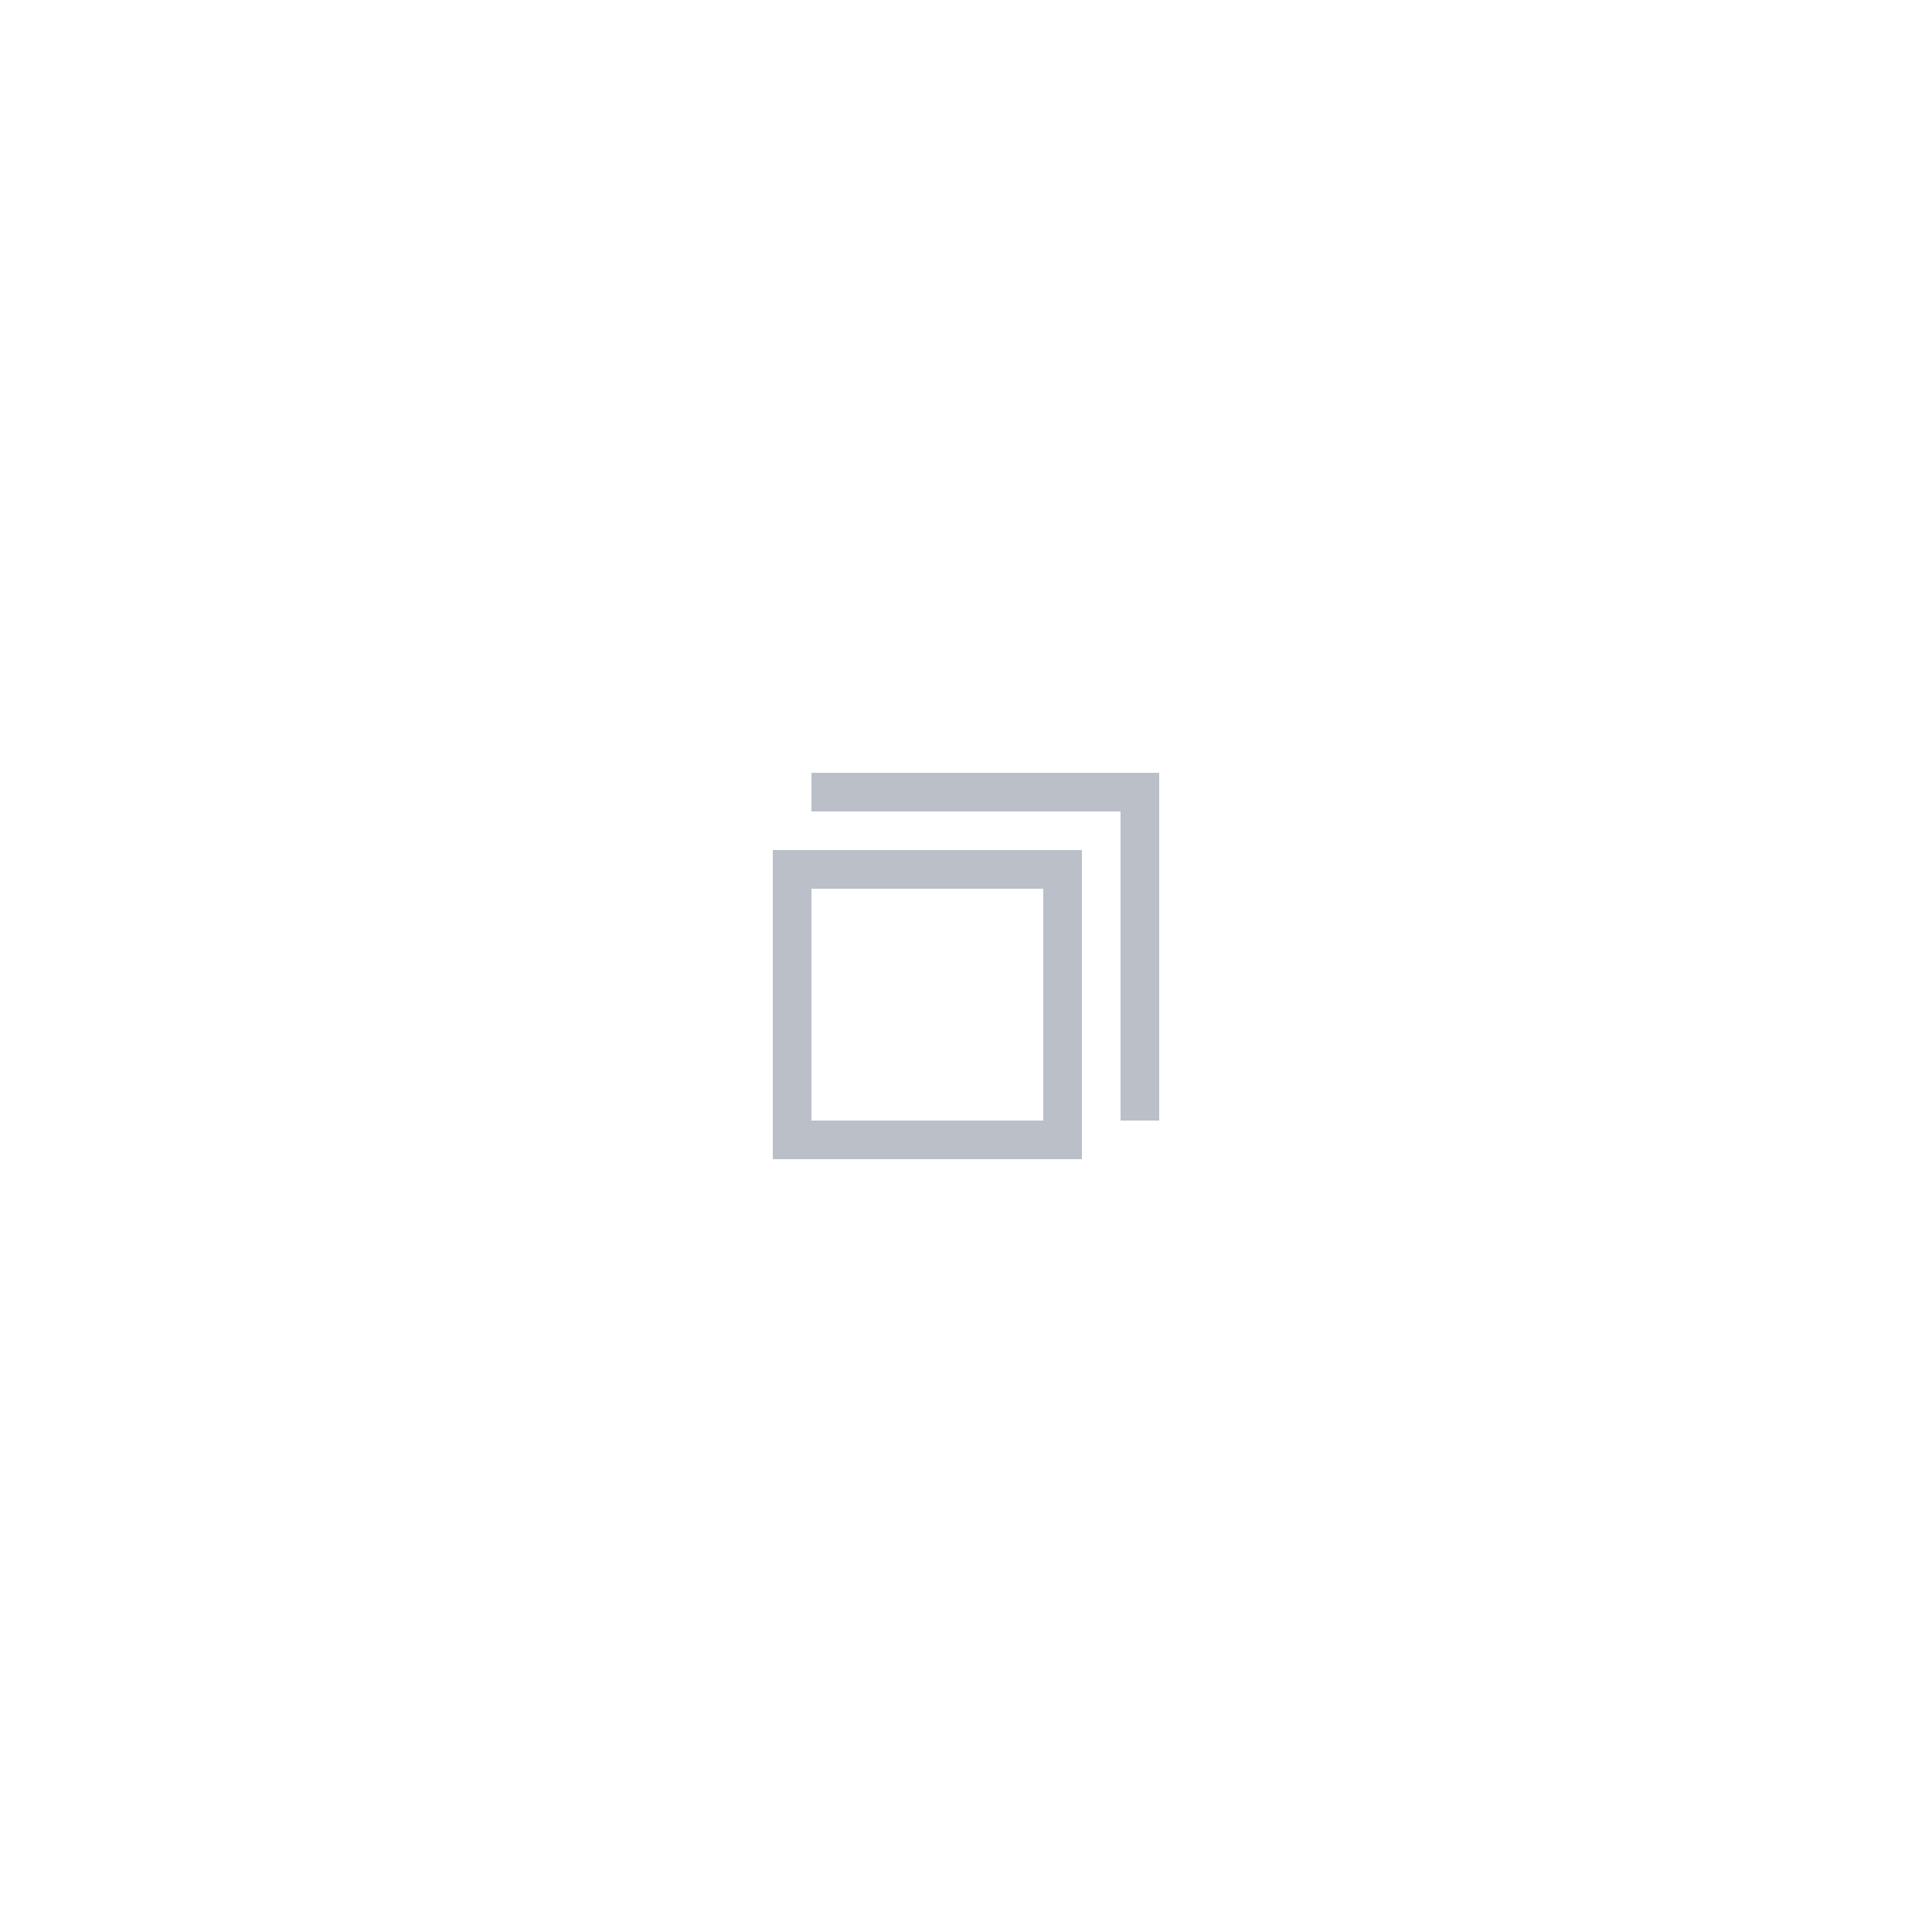
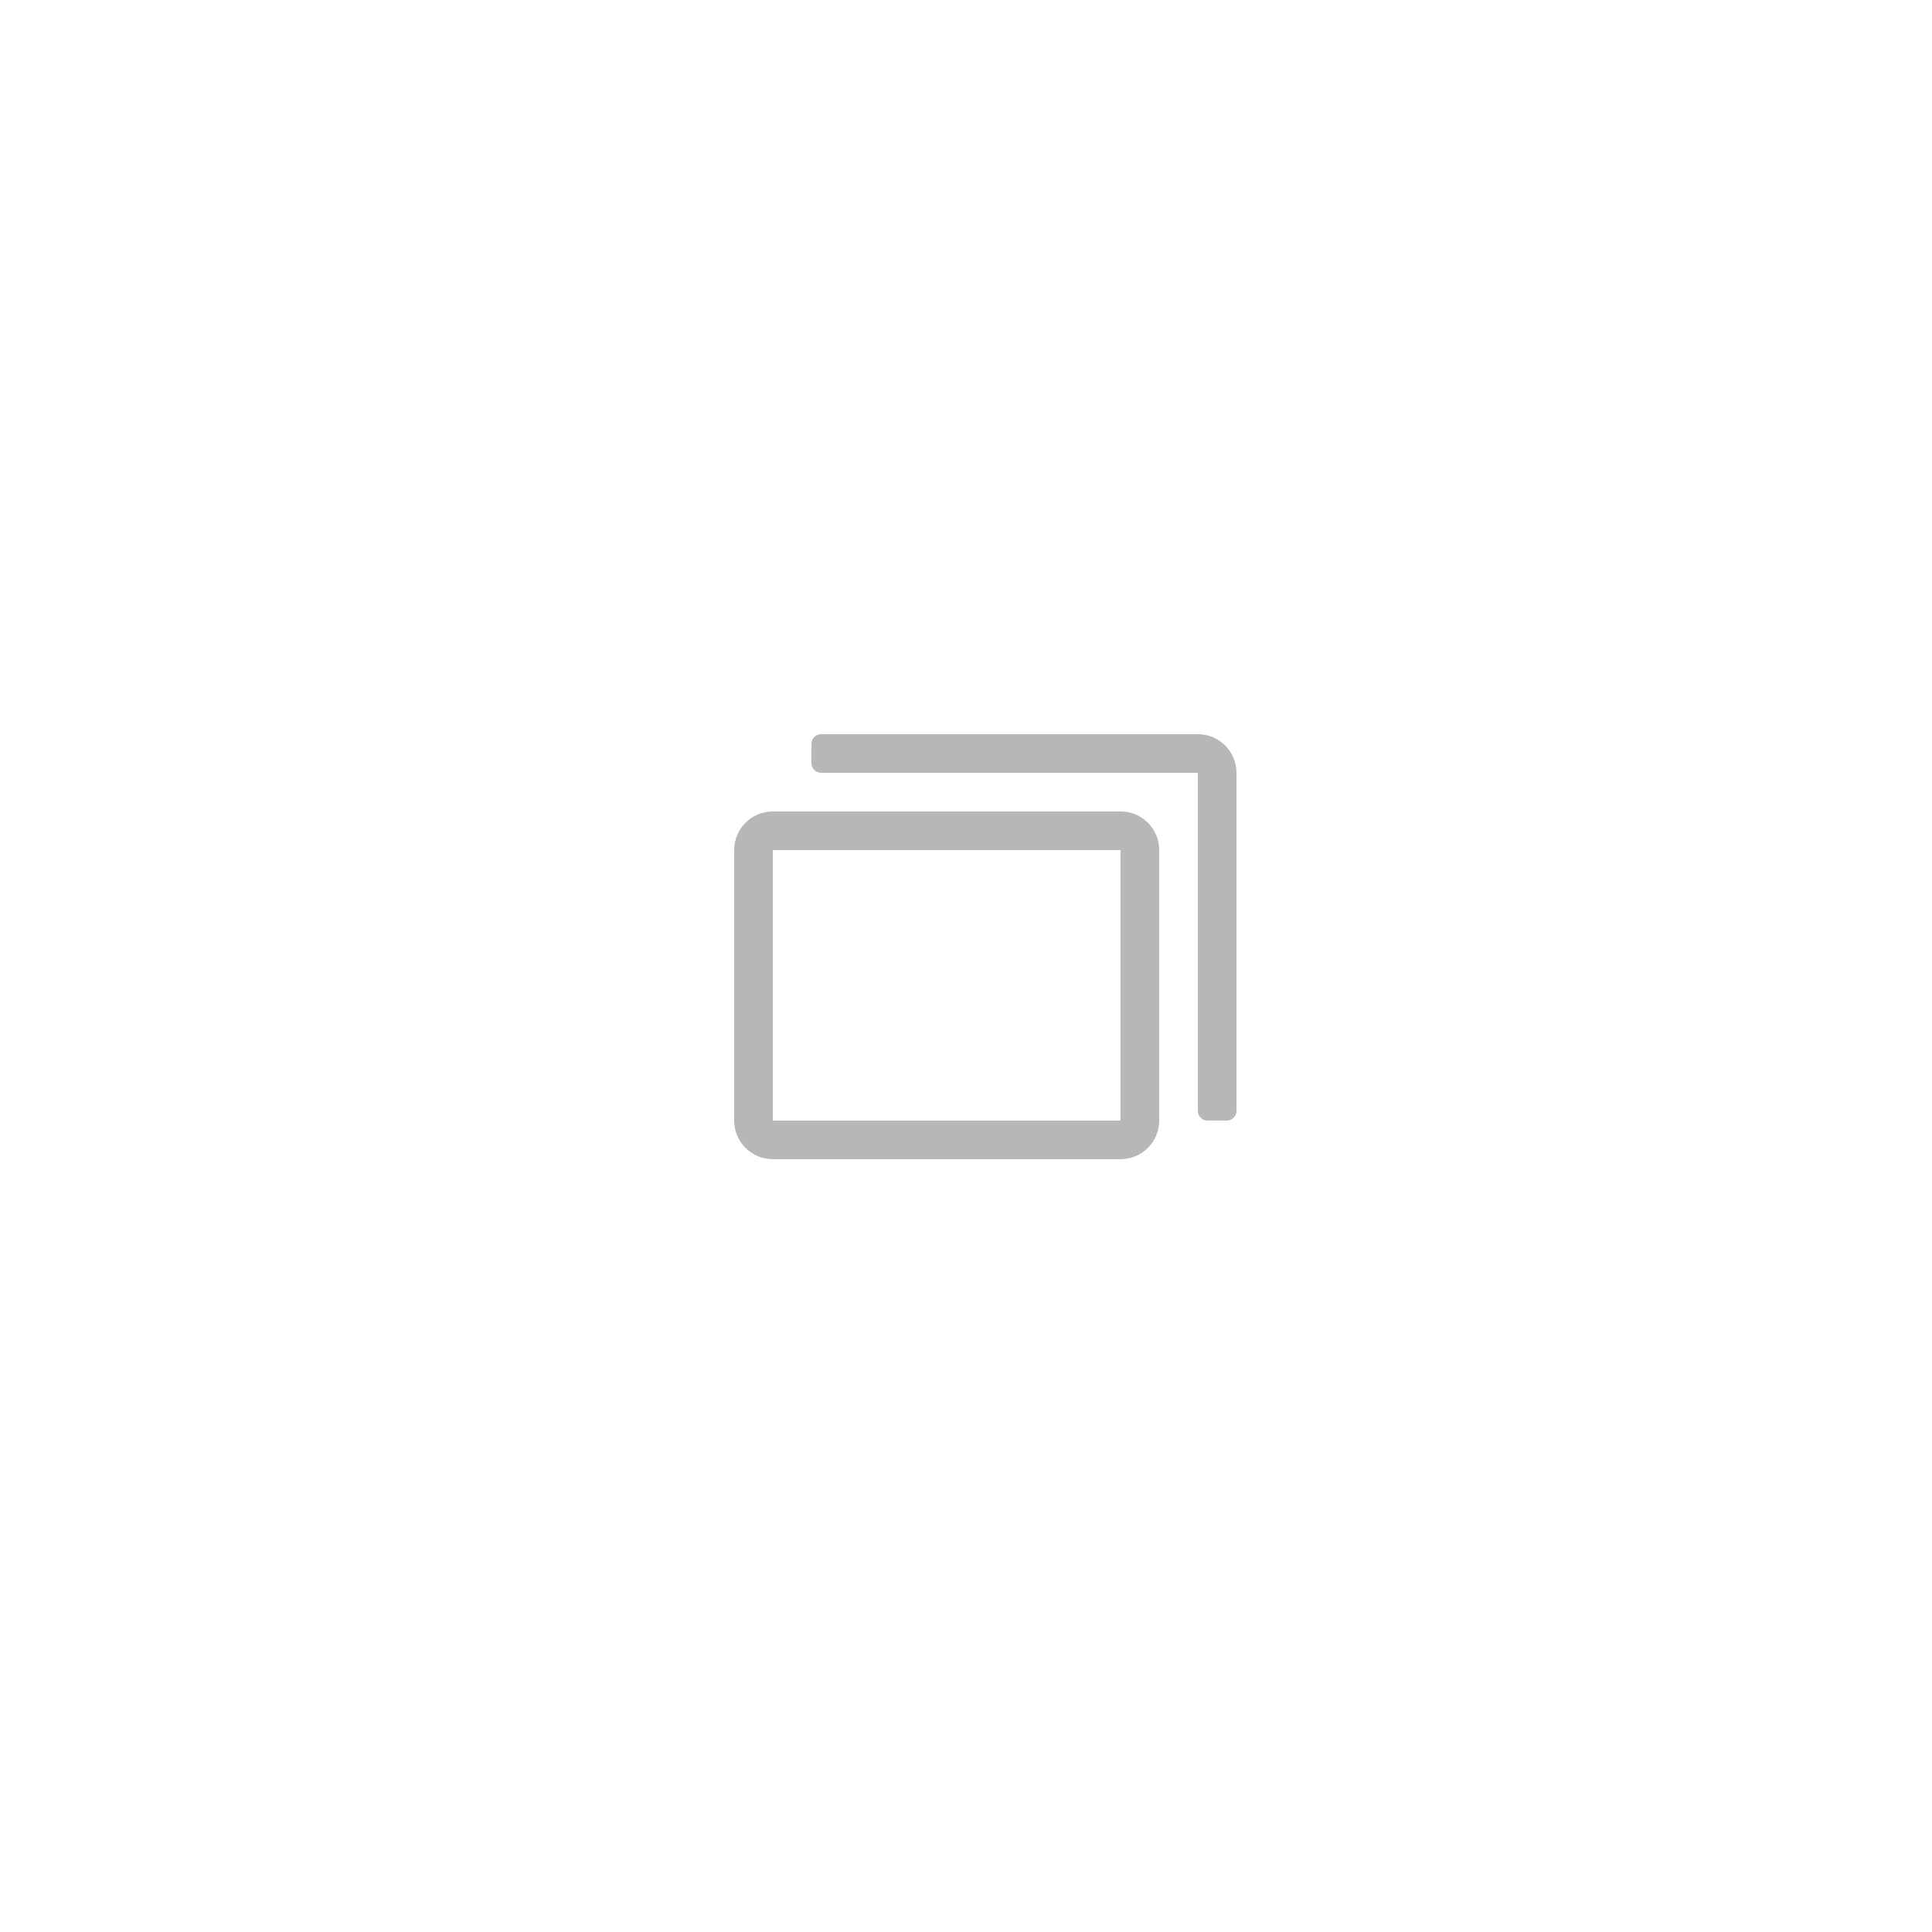
<svg xmlns="http://www.w3.org/2000/svg" width="50px" height="50px" viewBox="0 0 50 50" version="1.1">
-   <g id="页面-1" stroke="none" stroke-width="1" fill="none" fill-rule="evenodd" opacity="0.4">
-     <g id="第三方标题栏40-24" transform="translate(-1527, -53)">
-       <g id="dark-50" transform="translate(1231, 31)">
-         <g id="unmaximize_disable" transform="translate(296, 22)">
-           <rect id="矩形" fill-opacity="0.1" fill="#000000" fill-rule="nonzero" opacity="0" x="0" y="0" width="50" height="50" />
-           <path d="M29,21 L21,21 L21,20 L30,20 L30,29 L29,29 L29,21 Z M20,28 L20,24 L20,22 L22,22 L26,22 L28,22 L28,24 L28,28 L28,30 L26,30 L22,30 L20,30 L20,28 Z M21,29 L27,29 L27,23 L21,23 L21,29 Z" id="形状" fill="#536076" />
+   <g id="分屏/水印/三方标题栏" stroke="none" stroke-width="1" fill="none" fill-rule="evenodd" opacity="0.4">
+     <g id="1070新改工具栏图标" transform="translate(-443, -89)" fill="#000000" fill-rule="nonzero">
+       <g id="dark-50" transform="translate(145, 68)">
+         <g id="unmaximize_disable" transform="translate(298, 21)">
+           <rect id="矩形" fill-opacity="0.1" opacity="0" x="0" y="0" width="50" height="50" />
+           <path d="M29,21 C29.552,21 30,21.448 30,22 L30,29 C30,29.552 29.552,30 29,30 L20,30 C19.448,30 19,29.552 19,29 L19,22 C19,21.448 19.448,21 20,21 L29,21 Z M31,19 C31.552,19 32,19.448 32,20 L32,28.75 C32,28.888 31.888,29 31.75,29 L31.25,29 C31.112,29 31,28.888 31,28.75 L31,20 L21.25,20 C21.112,20 21,19.888 21,19.75 L21,19.25 C21,19.112 21.112,19 21.25,19 L31,19 Z M29,22 L20,22 L20,29 L29,29 L29,22 Z" id="形状结合" fill-opacity="0.7" />
        </g>
      </g>
    </g>
  </g>
</svg>
